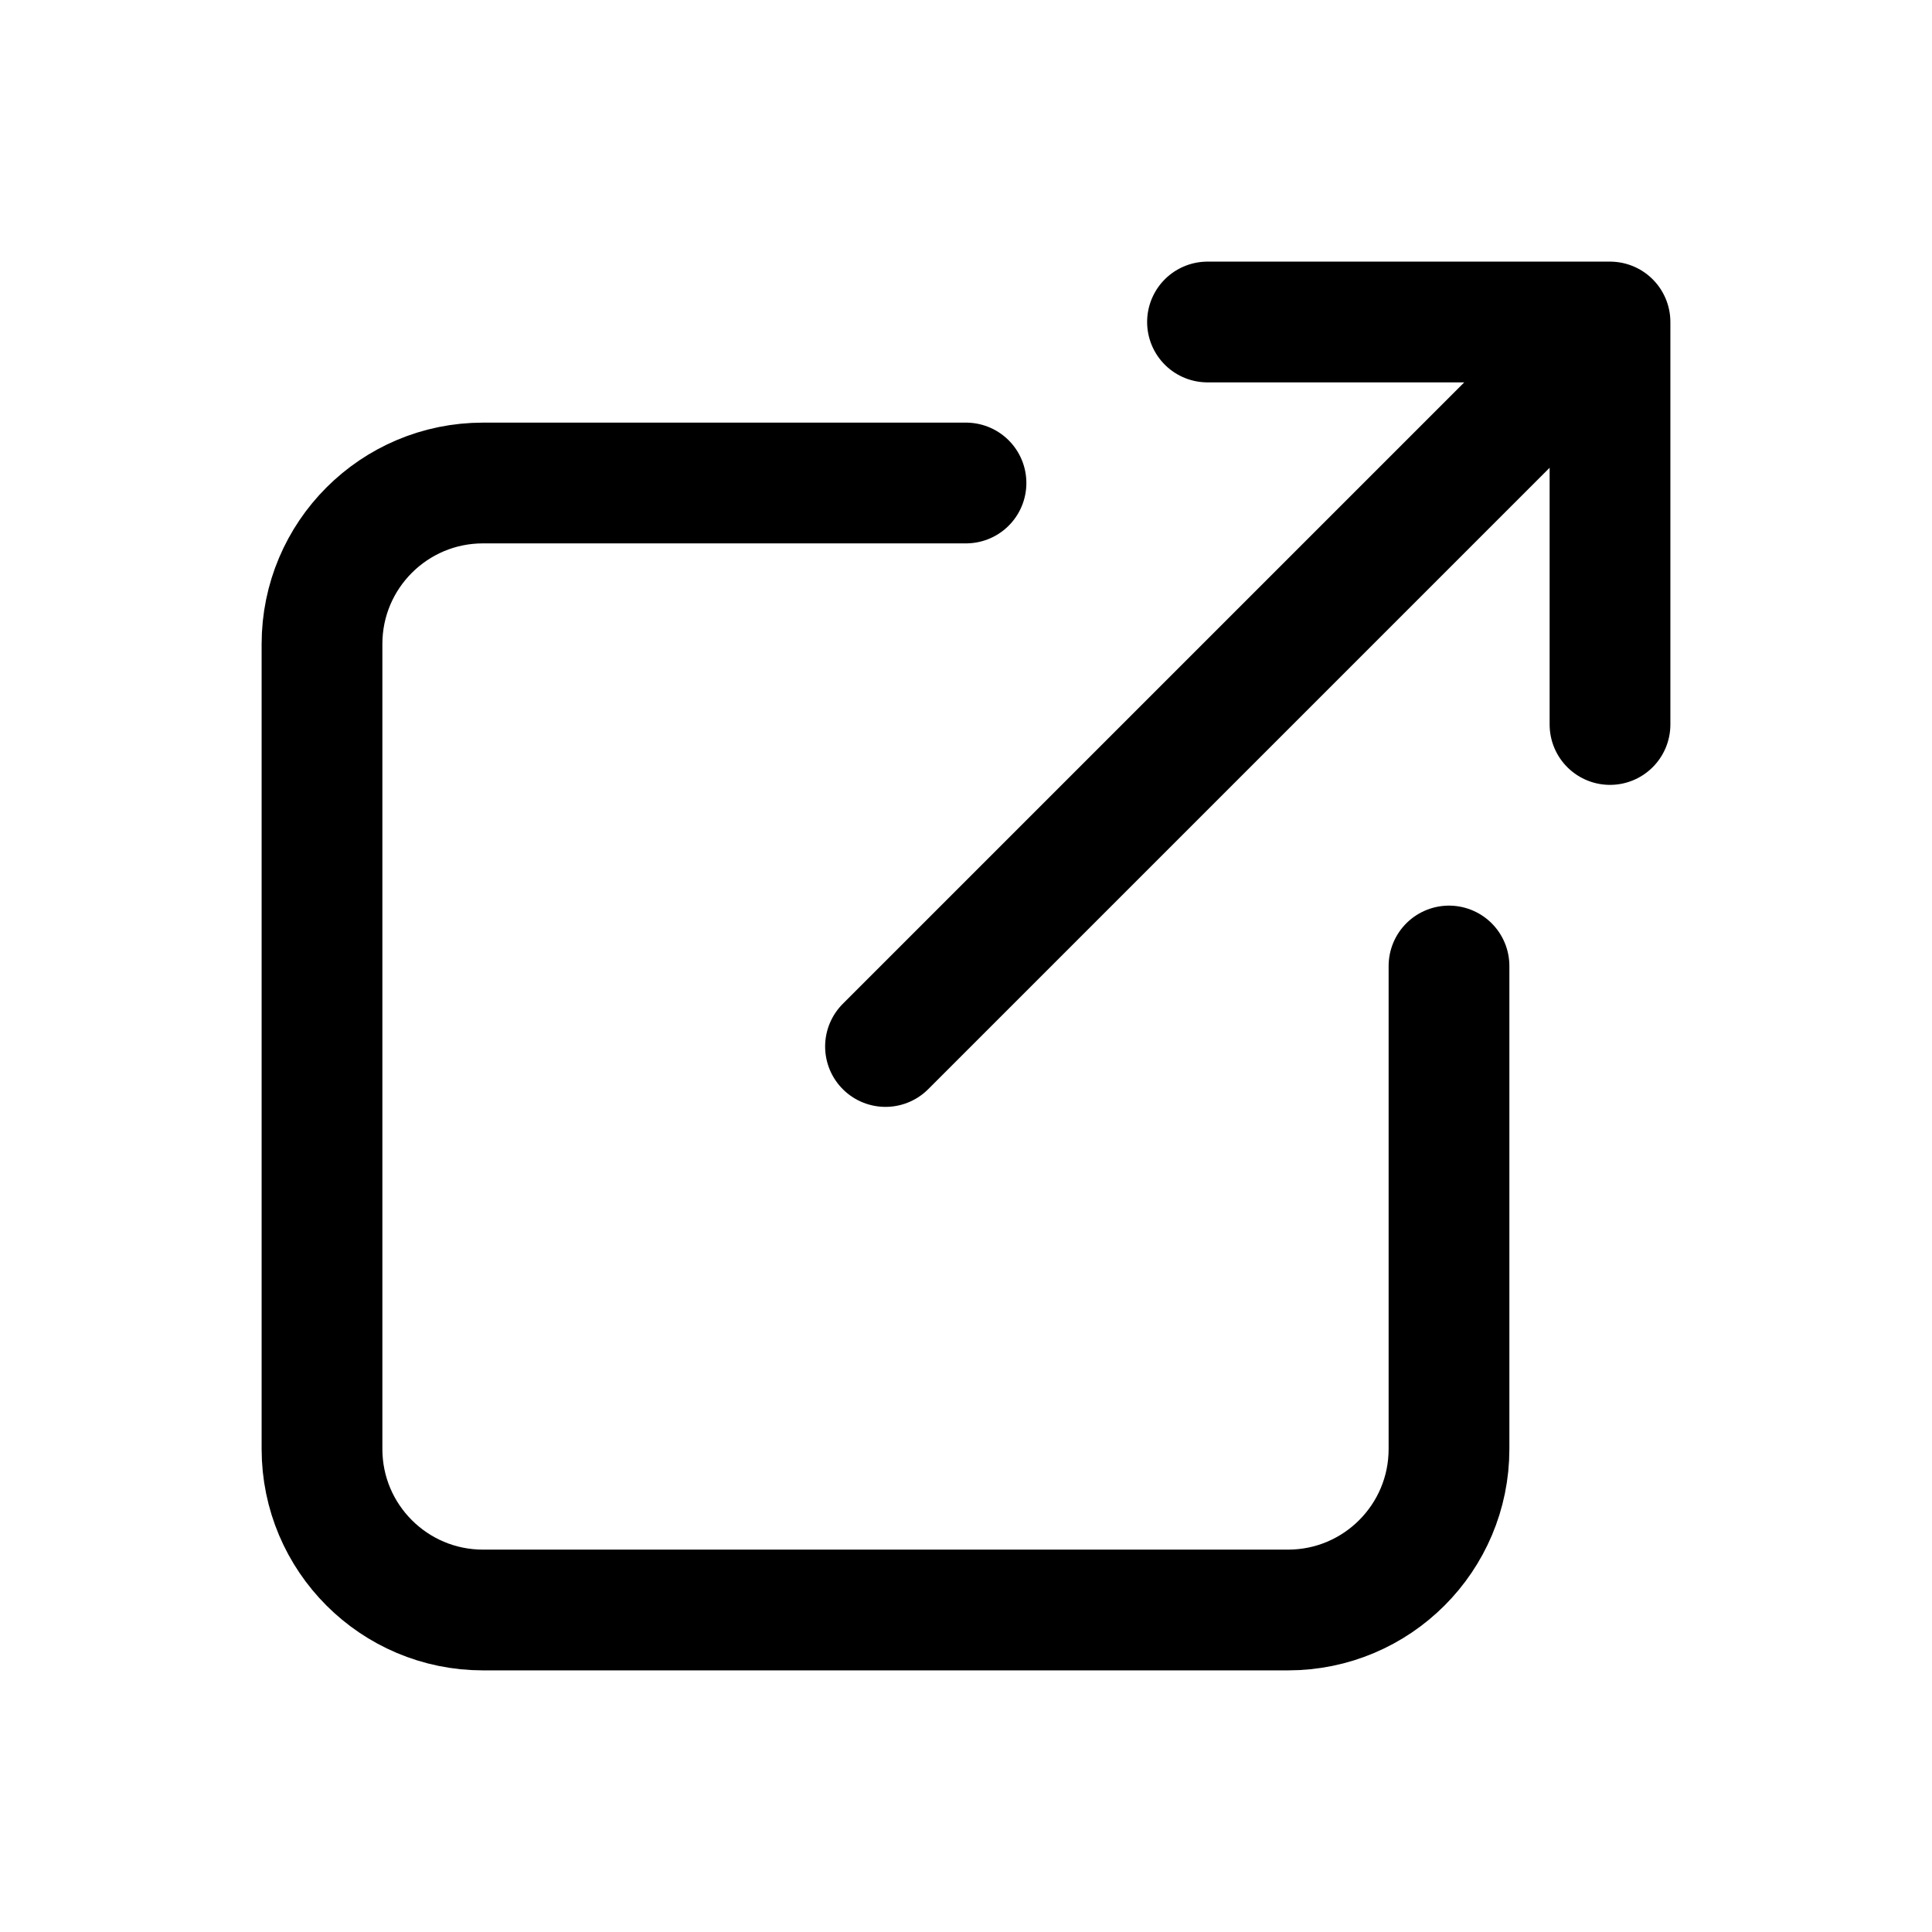
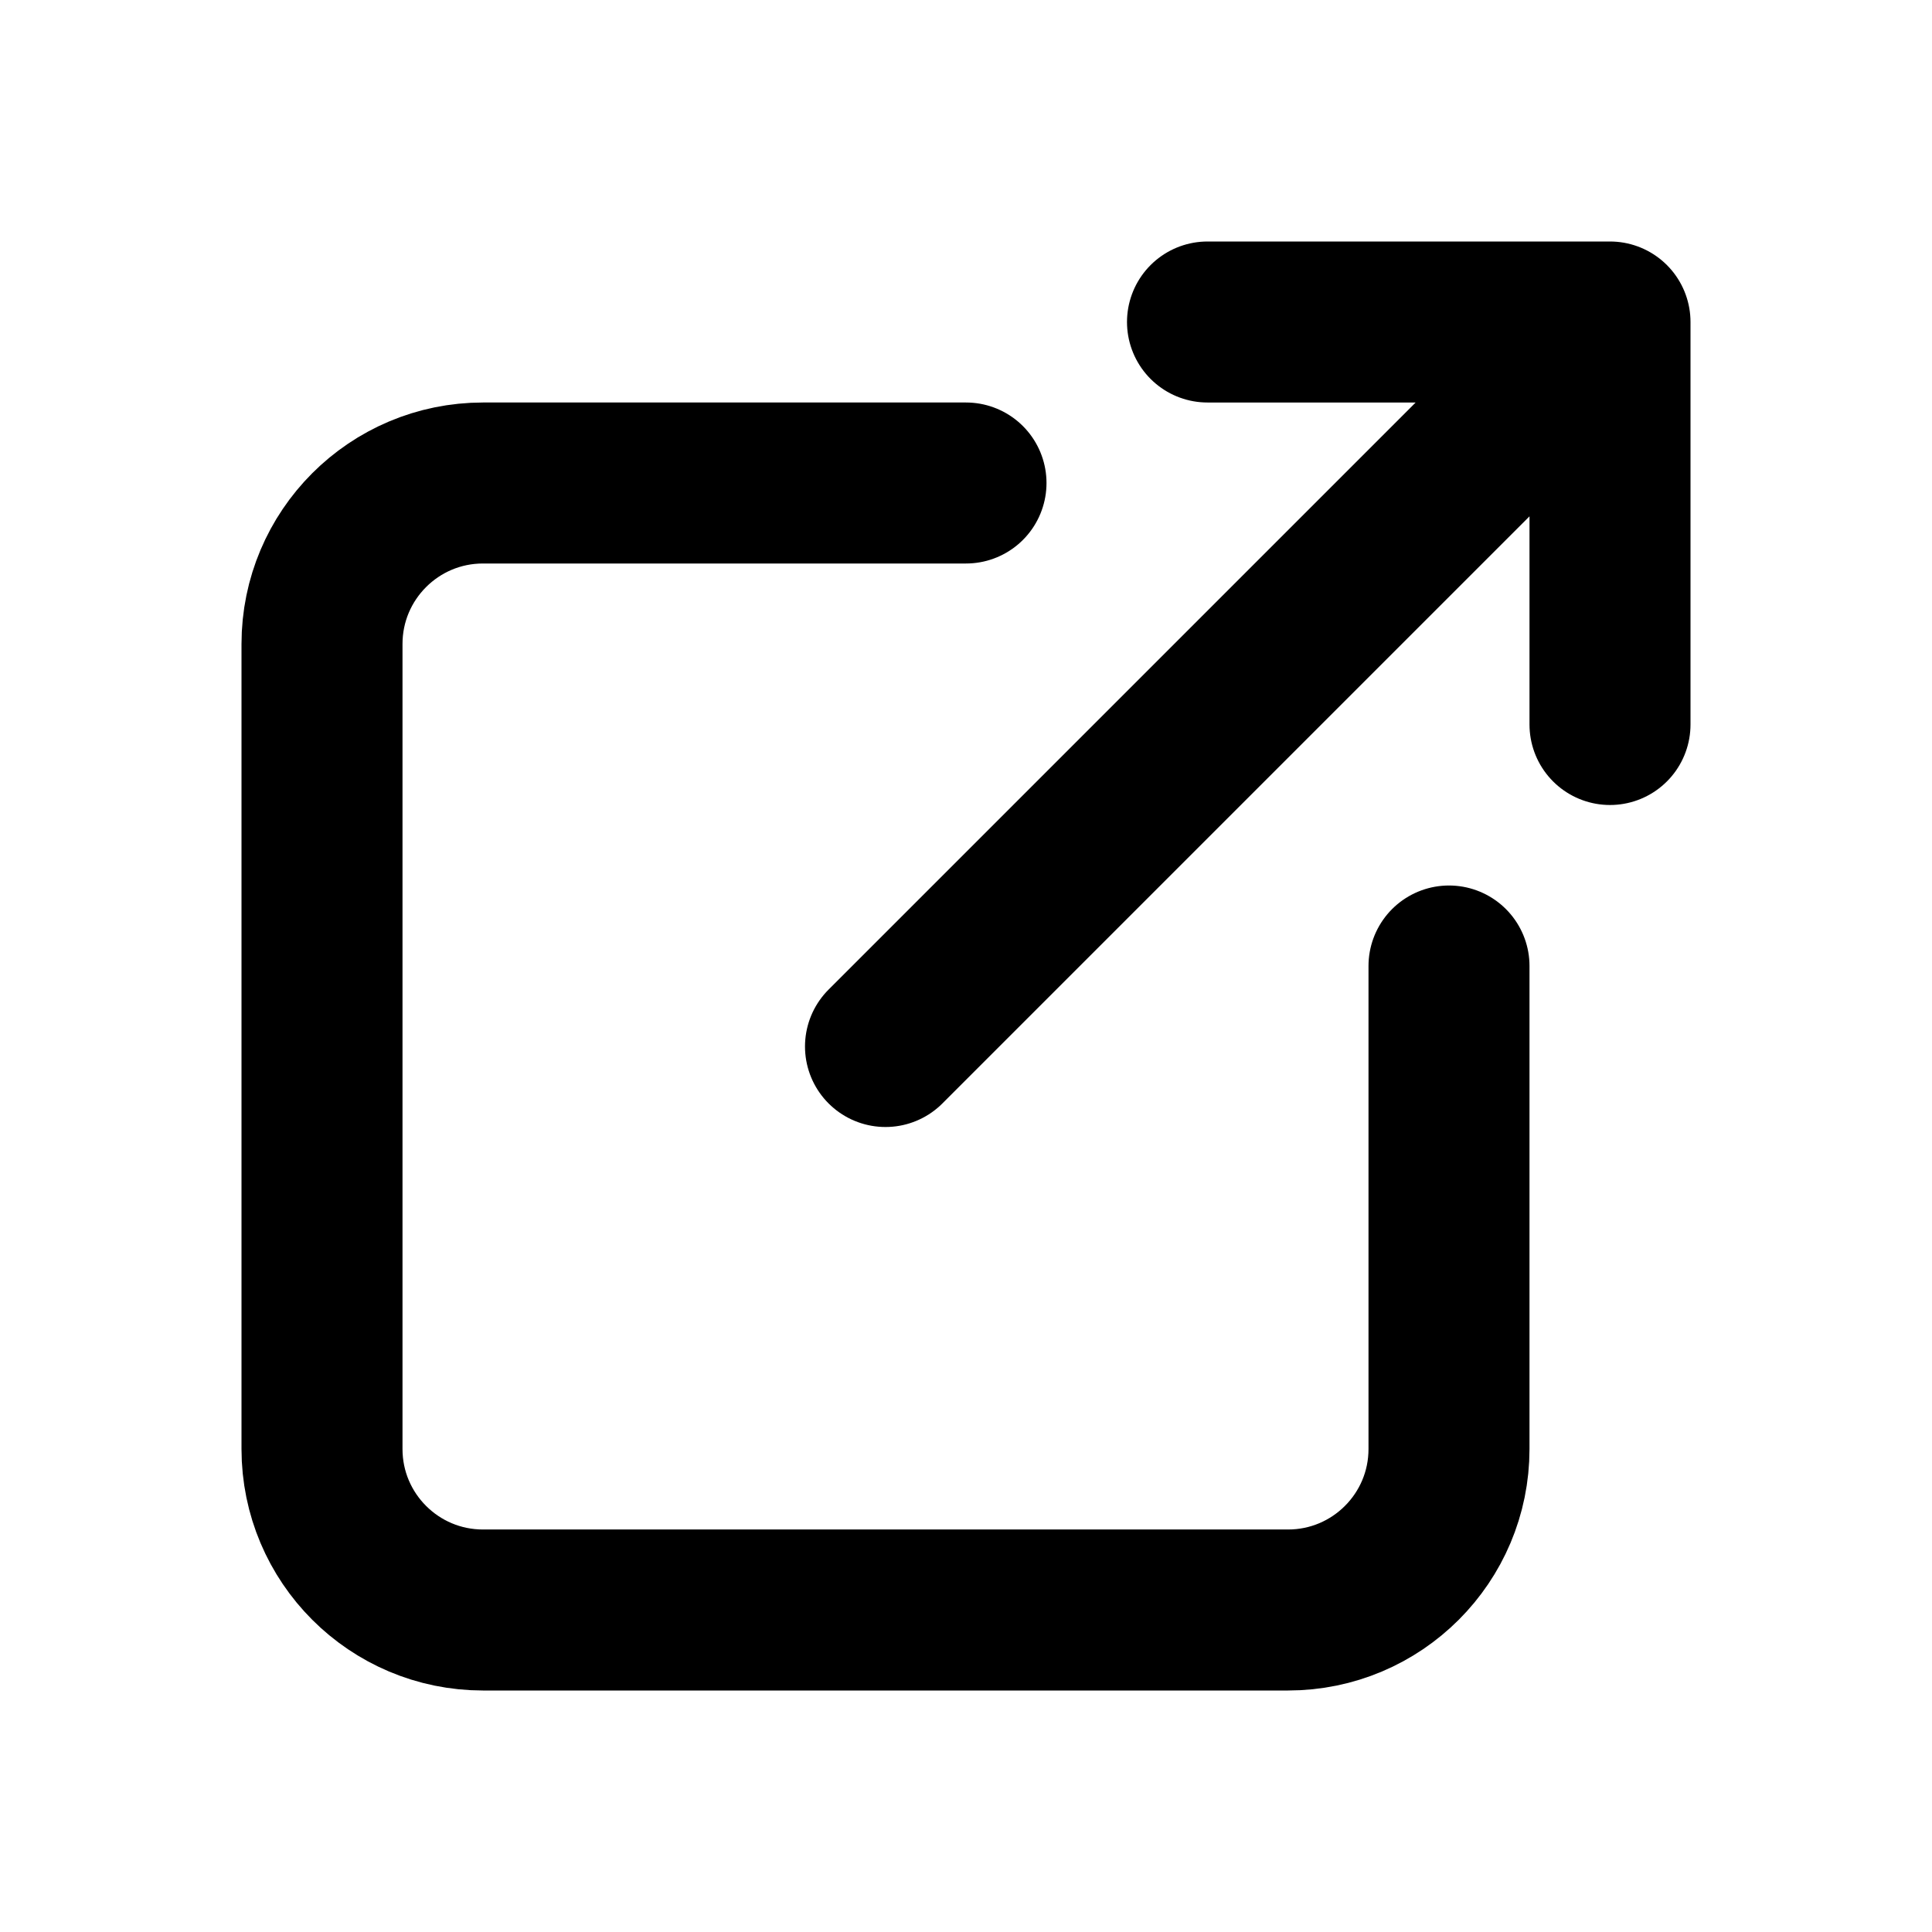
- <svg xmlns="http://www.w3.org/2000/svg" width="24" height="24" fill="none" stroke="currentColor" stroke-linecap="round" stroke-linejoin="round" stroke-width="1.5">
+ <svg xmlns="http://www.w3.org/2000/svg" width="24" height="24" fill="none" stroke="currentColor" stroke-linecap="round" stroke-linejoin="round" stroke-width="2">
  <path d="M12 6H6a2 2 0 0 0-2 2v10a2 2 0 0 0 2 2h10a2 2 0 0 0 2-2v-6M11 13l9-9M15 4h5v5" />
</svg>
